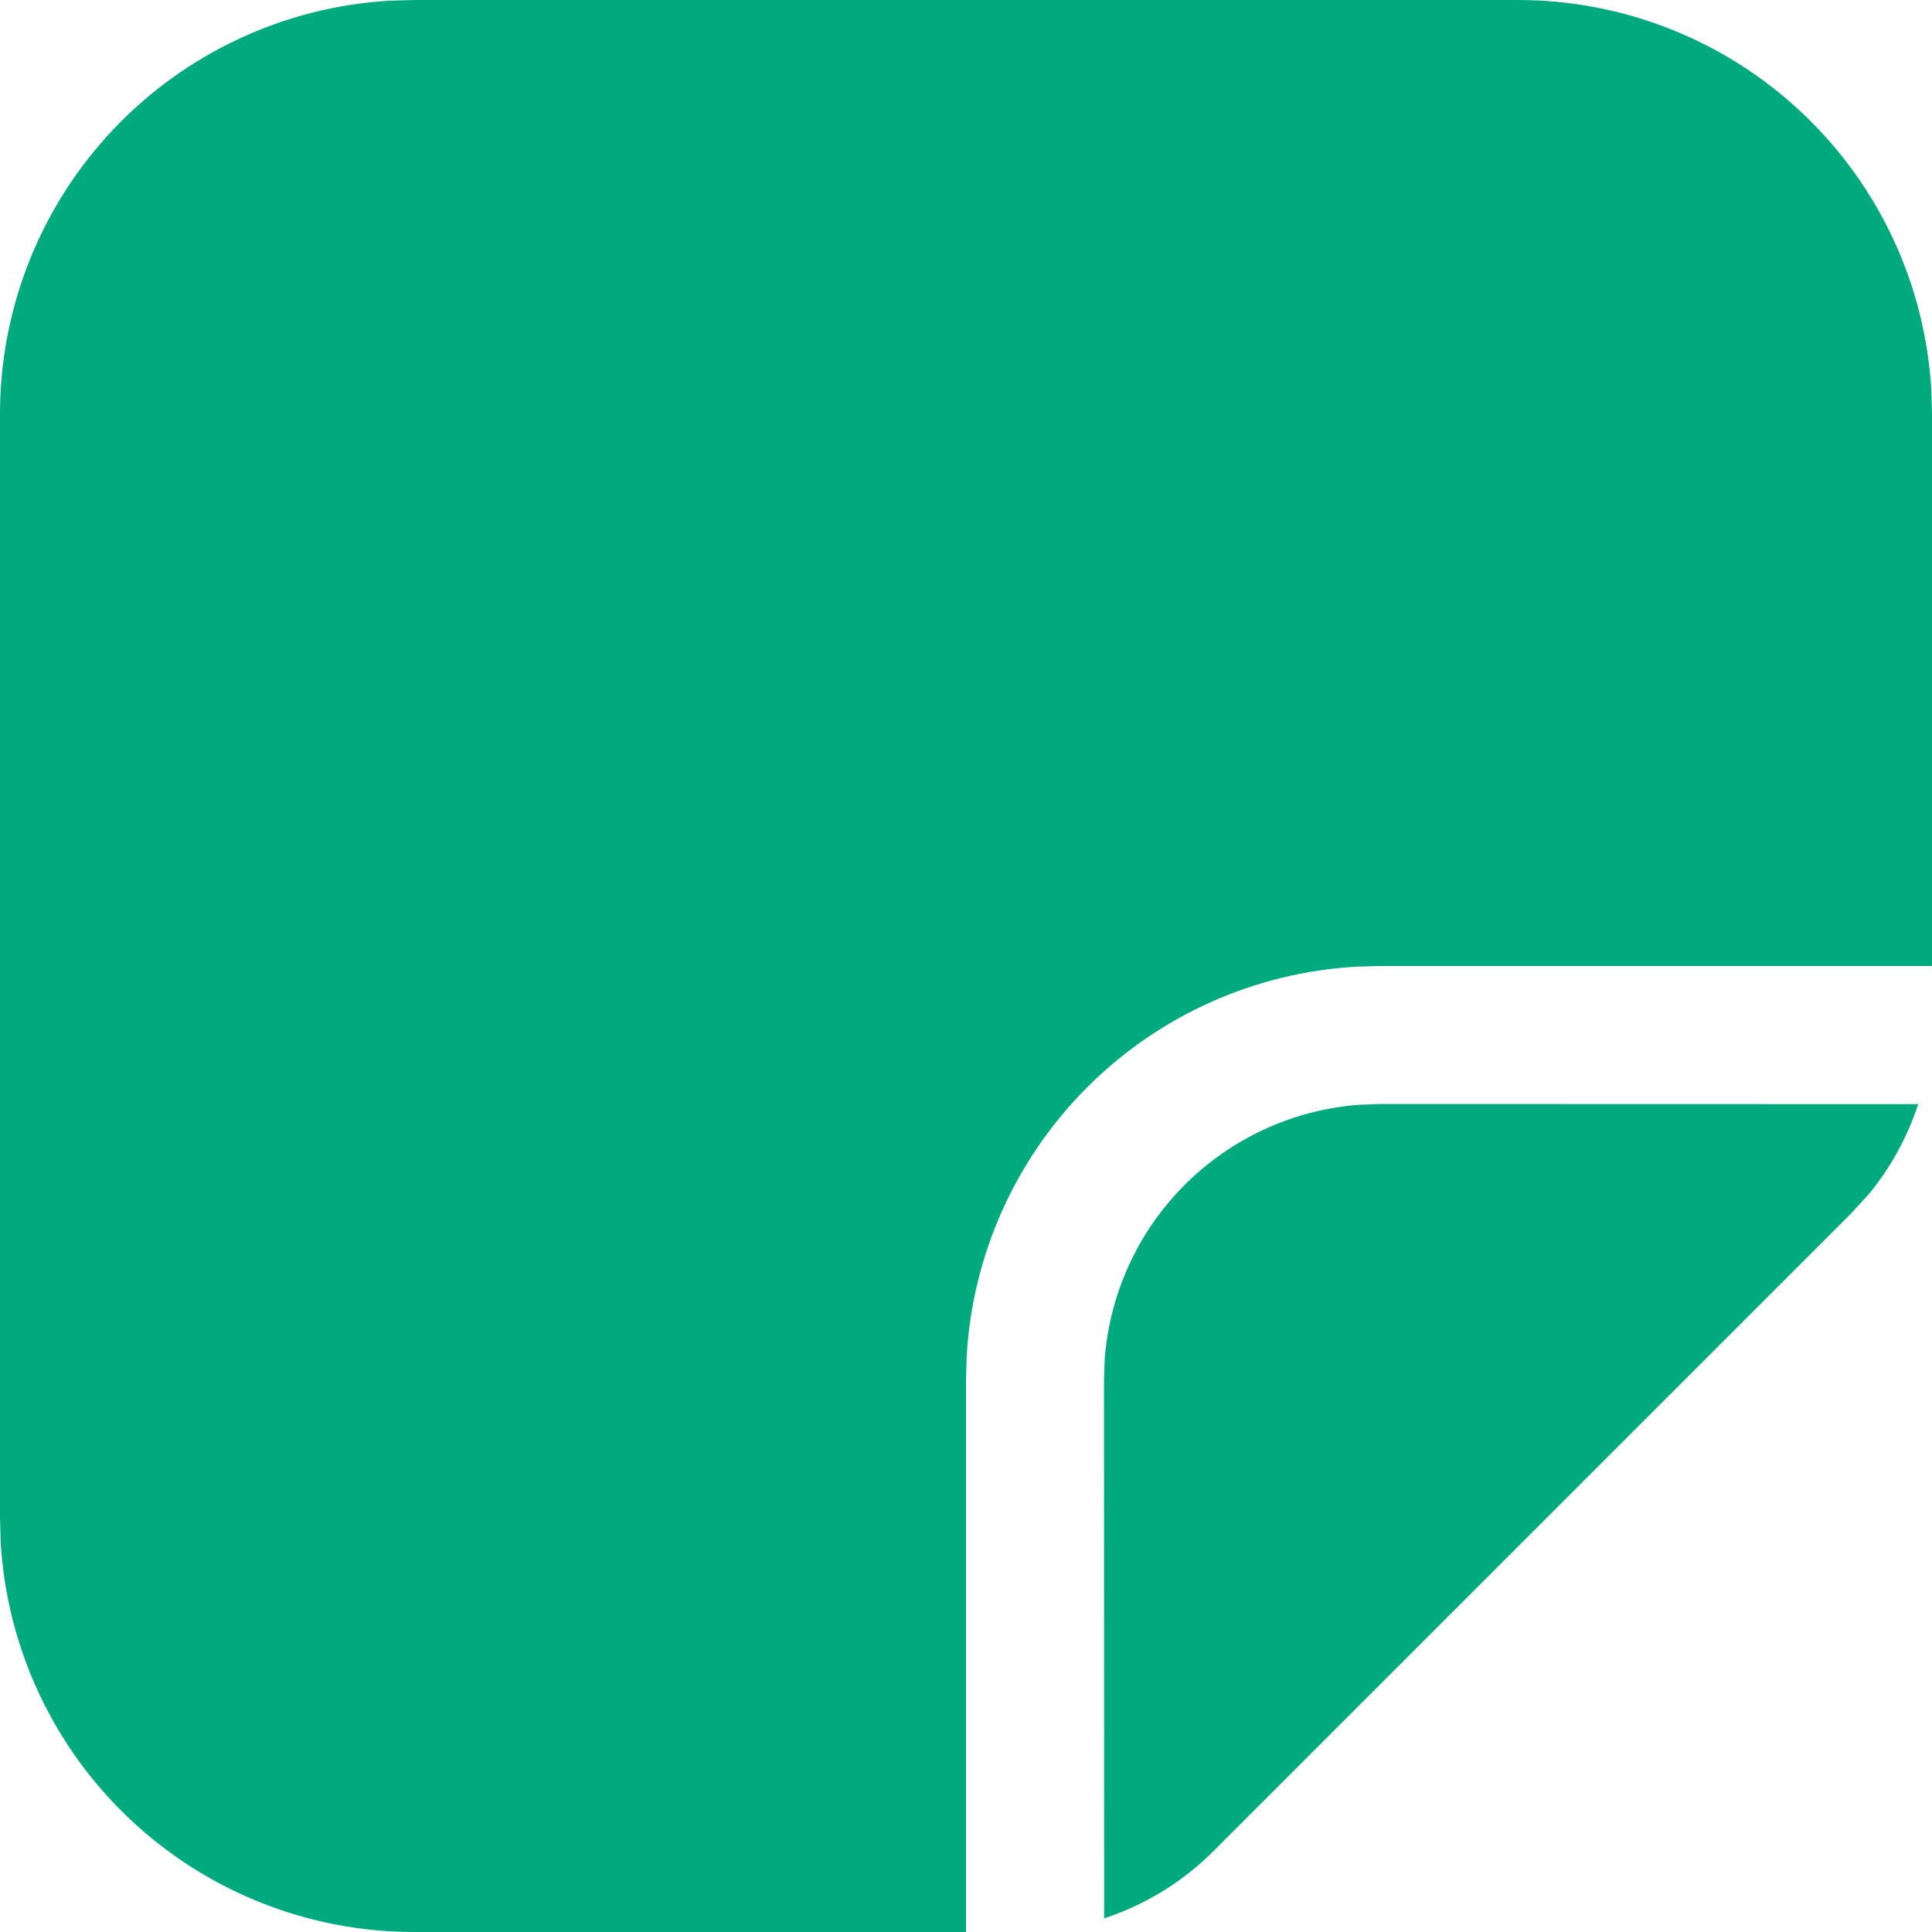
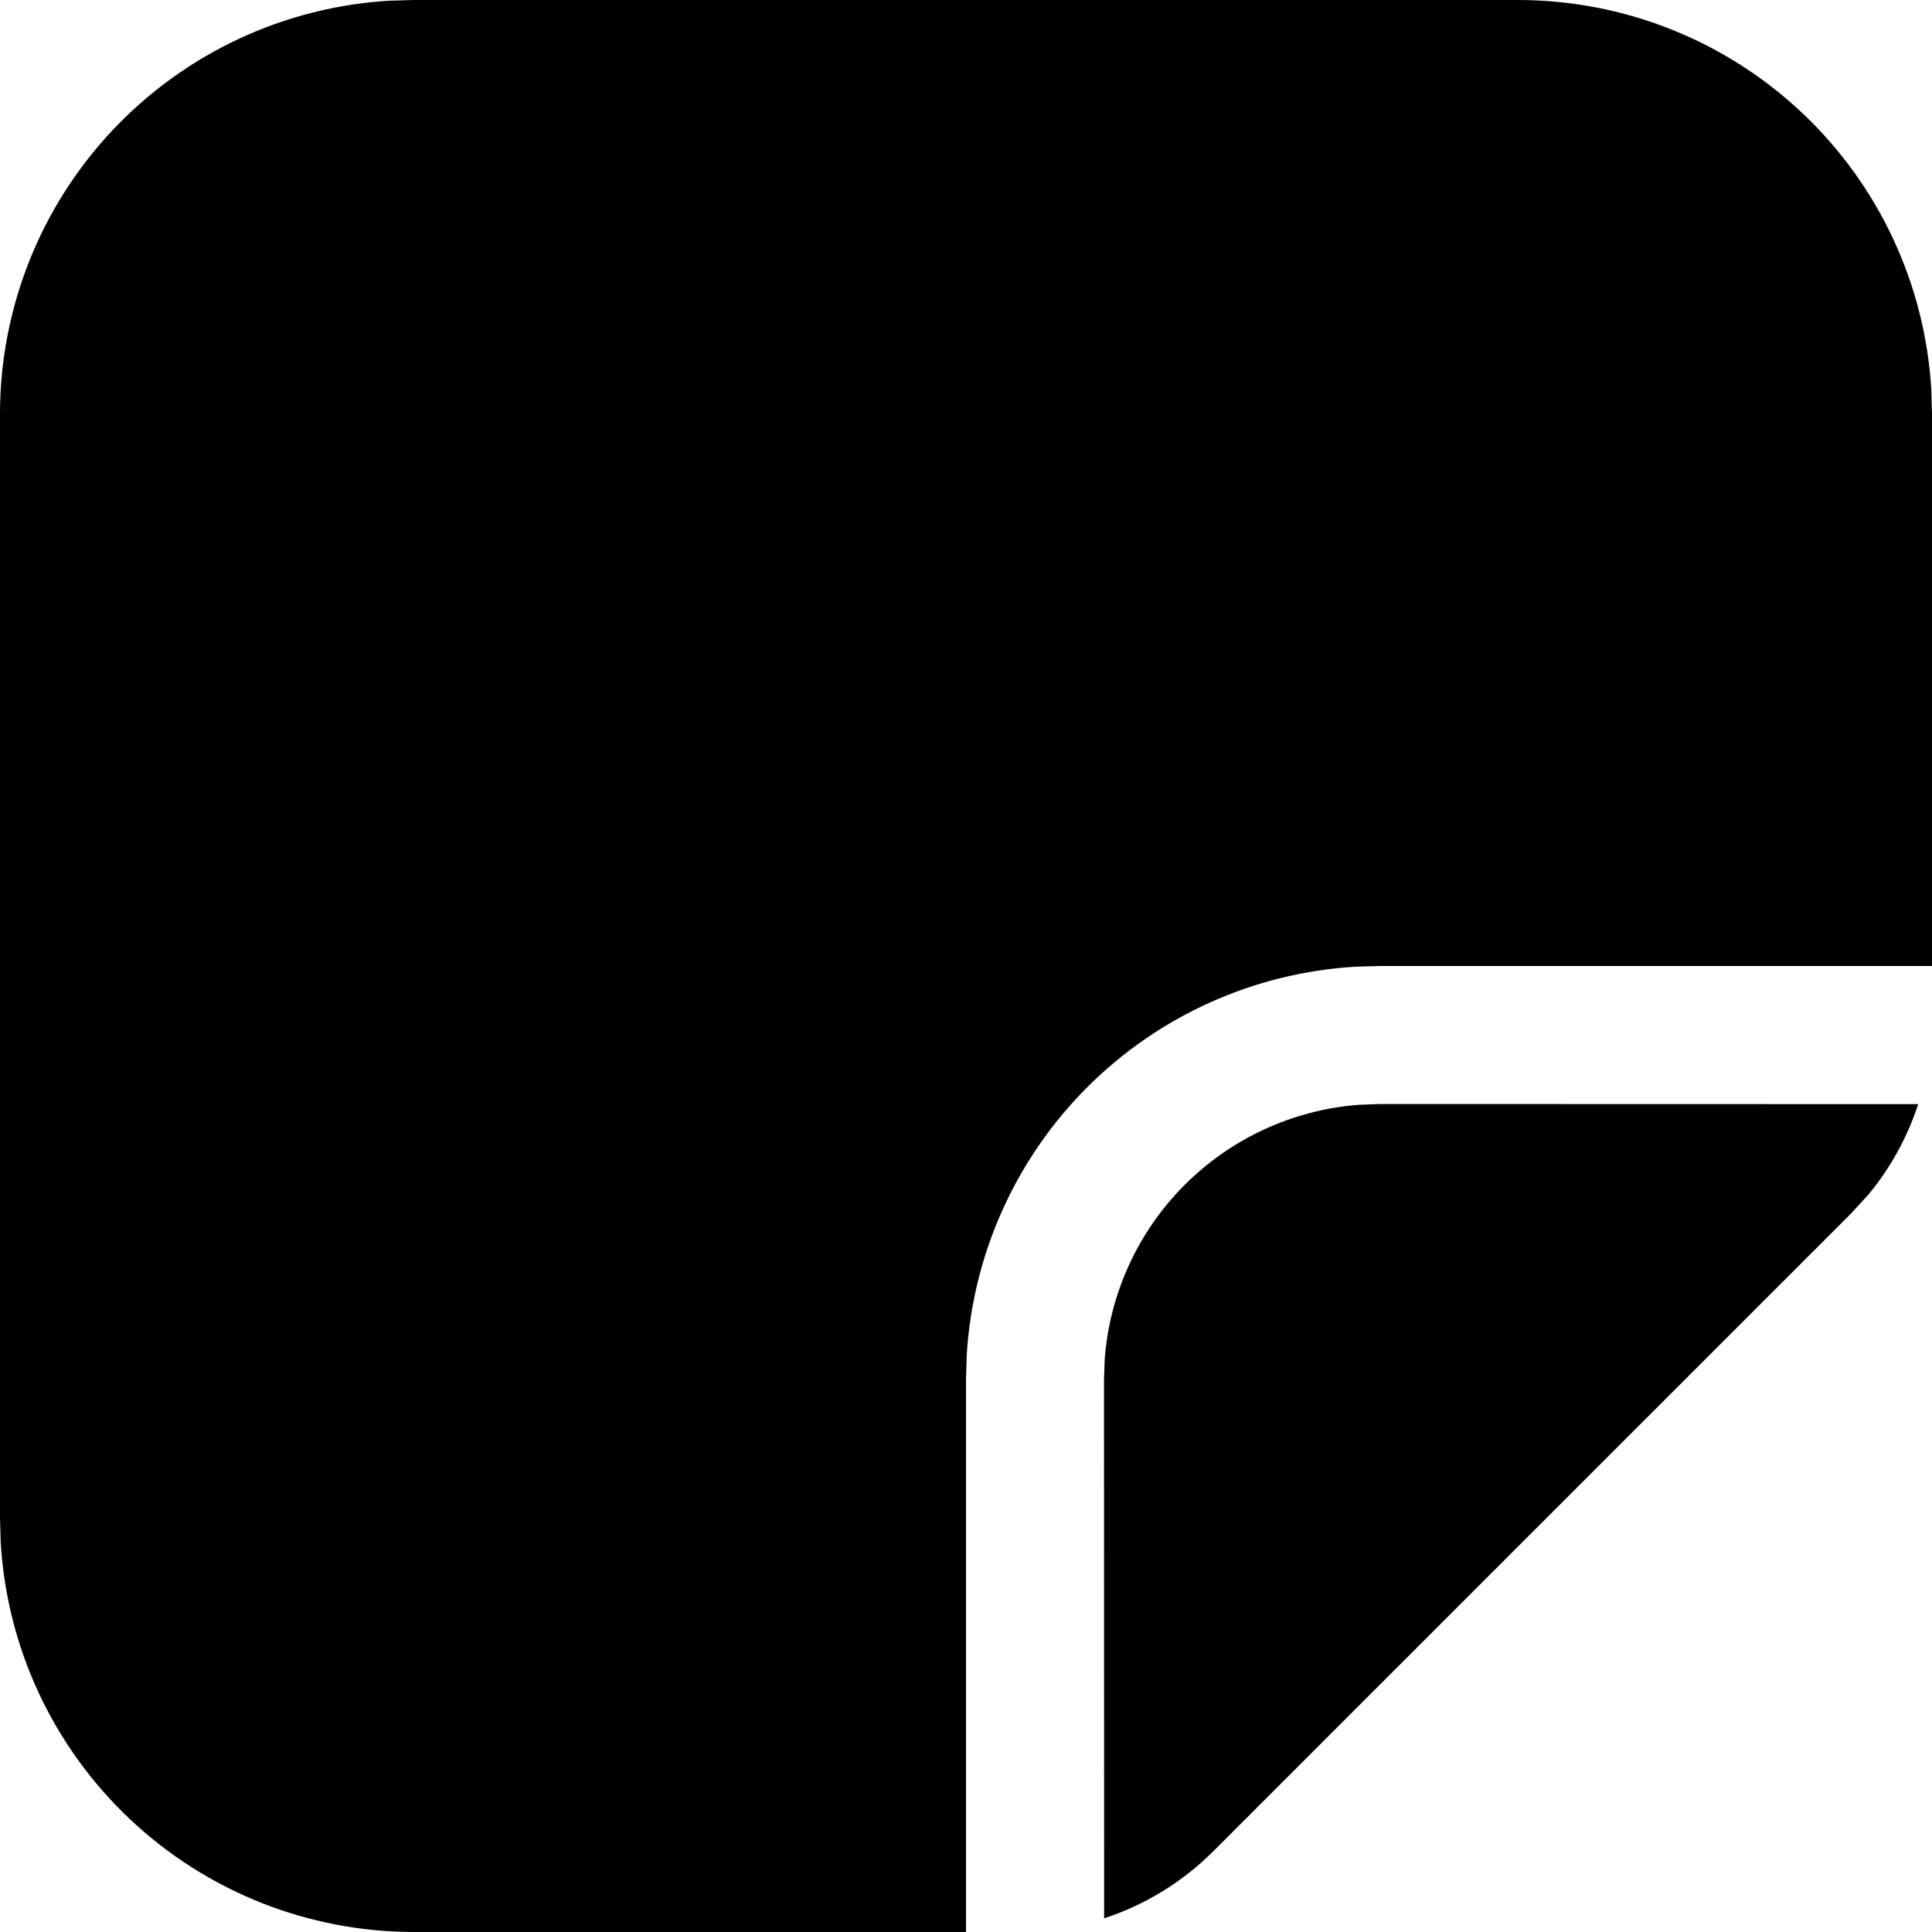
<svg xmlns="http://www.w3.org/2000/svg" width="100" height="100" viewBox="0 0 100 100" fill="none">
-   <path d="M78.571 3.32889e-08C84.037 -0 89.296 2.088 93.273 5.838C97.25 9.587 99.644 14.715 99.964 20.171L100 21.429V50H71.429L70.171 50.036C64.931 50.343 59.987 52.564 56.275 56.275C52.564 59.987 50.343 64.931 50.036 70.171L50 71.429V100H21.429C15.963 100 10.704 97.912 6.727 94.162C2.75 90.413 0.356 85.285 0.036 79.829L3.32889e-08 78.571V21.429C-0 15.963 2.088 10.704 5.838 6.727C9.587 2.75 14.715 0.356 20.171 0.036L21.429 3.32889e-08H78.571ZM99.286 57.15C98.732 58.849 97.865 60.428 96.729 61.807L95.814 62.807L62.807 95.814C61.207 97.414 59.264 98.6 57.15 99.293L57.143 71.429L57.179 70.357C57.434 66.956 58.898 63.758 61.306 61.343C63.714 58.927 66.907 57.452 70.307 57.186L71.429 57.143L99.286 57.15Z" fill="#00aa7f" />
+   <path d="M78.571 3.32889e-08C84.037 -0 89.296 2.088 93.273 5.838C97.25 9.587 99.644 14.715 99.964 20.171L100 21.429V50H71.429L70.171 50.036C64.931 50.343 59.987 52.564 56.275 56.275C52.564 59.987 50.343 64.931 50.036 70.171L50 71.429V100H21.429C15.963 100 10.704 97.912 6.727 94.162C2.75 90.413 0.356 85.285 0.036 79.829L3.32889e-08 78.571V21.429C-0 15.963 2.088 10.704 5.838 6.727C9.587 2.75 14.715 0.356 20.171 0.036L21.429 3.32889e-08H78.571ZM99.286 57.15C98.732 58.849 97.865 60.428 96.729 61.807L95.814 62.807L62.807 95.814C61.207 97.414 59.264 98.6 57.15 99.293L57.143 71.429L57.179 70.357C57.434 66.956 58.898 63.758 61.306 61.343C63.714 58.927 66.907 57.452 70.307 57.186L71.429 57.143L99.286 57.15Z" fill="#000000" />
</svg>
